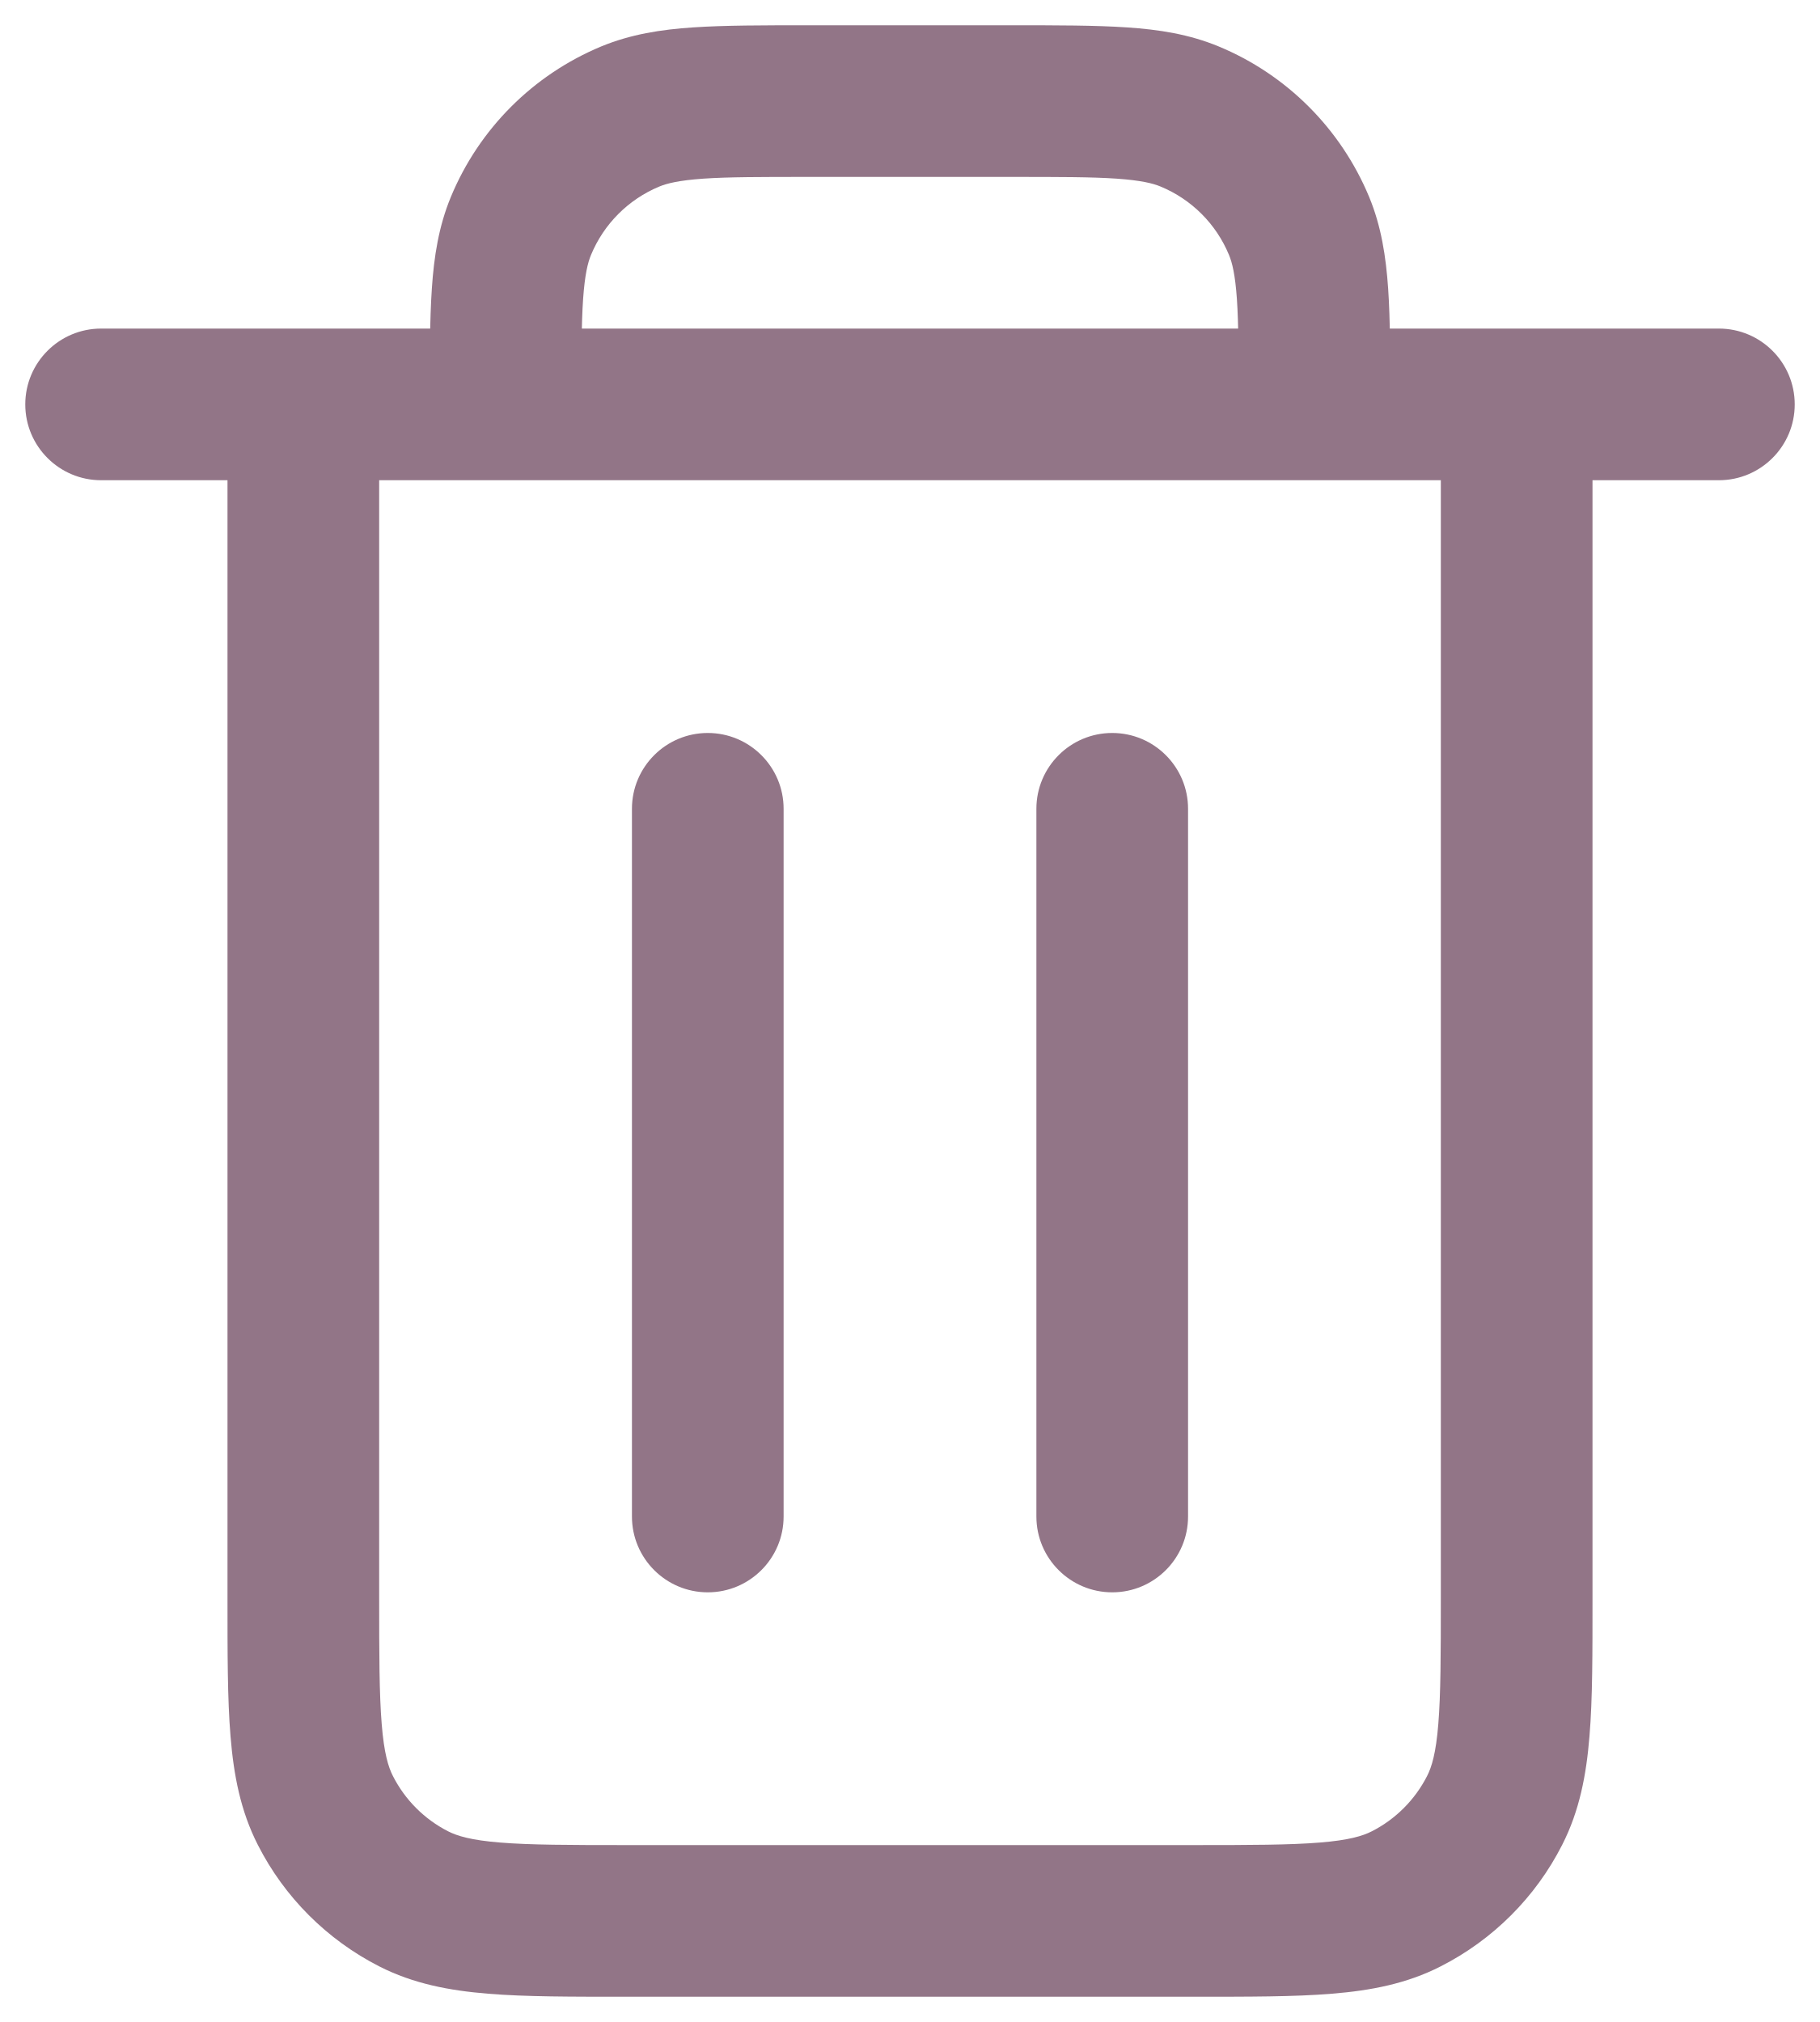
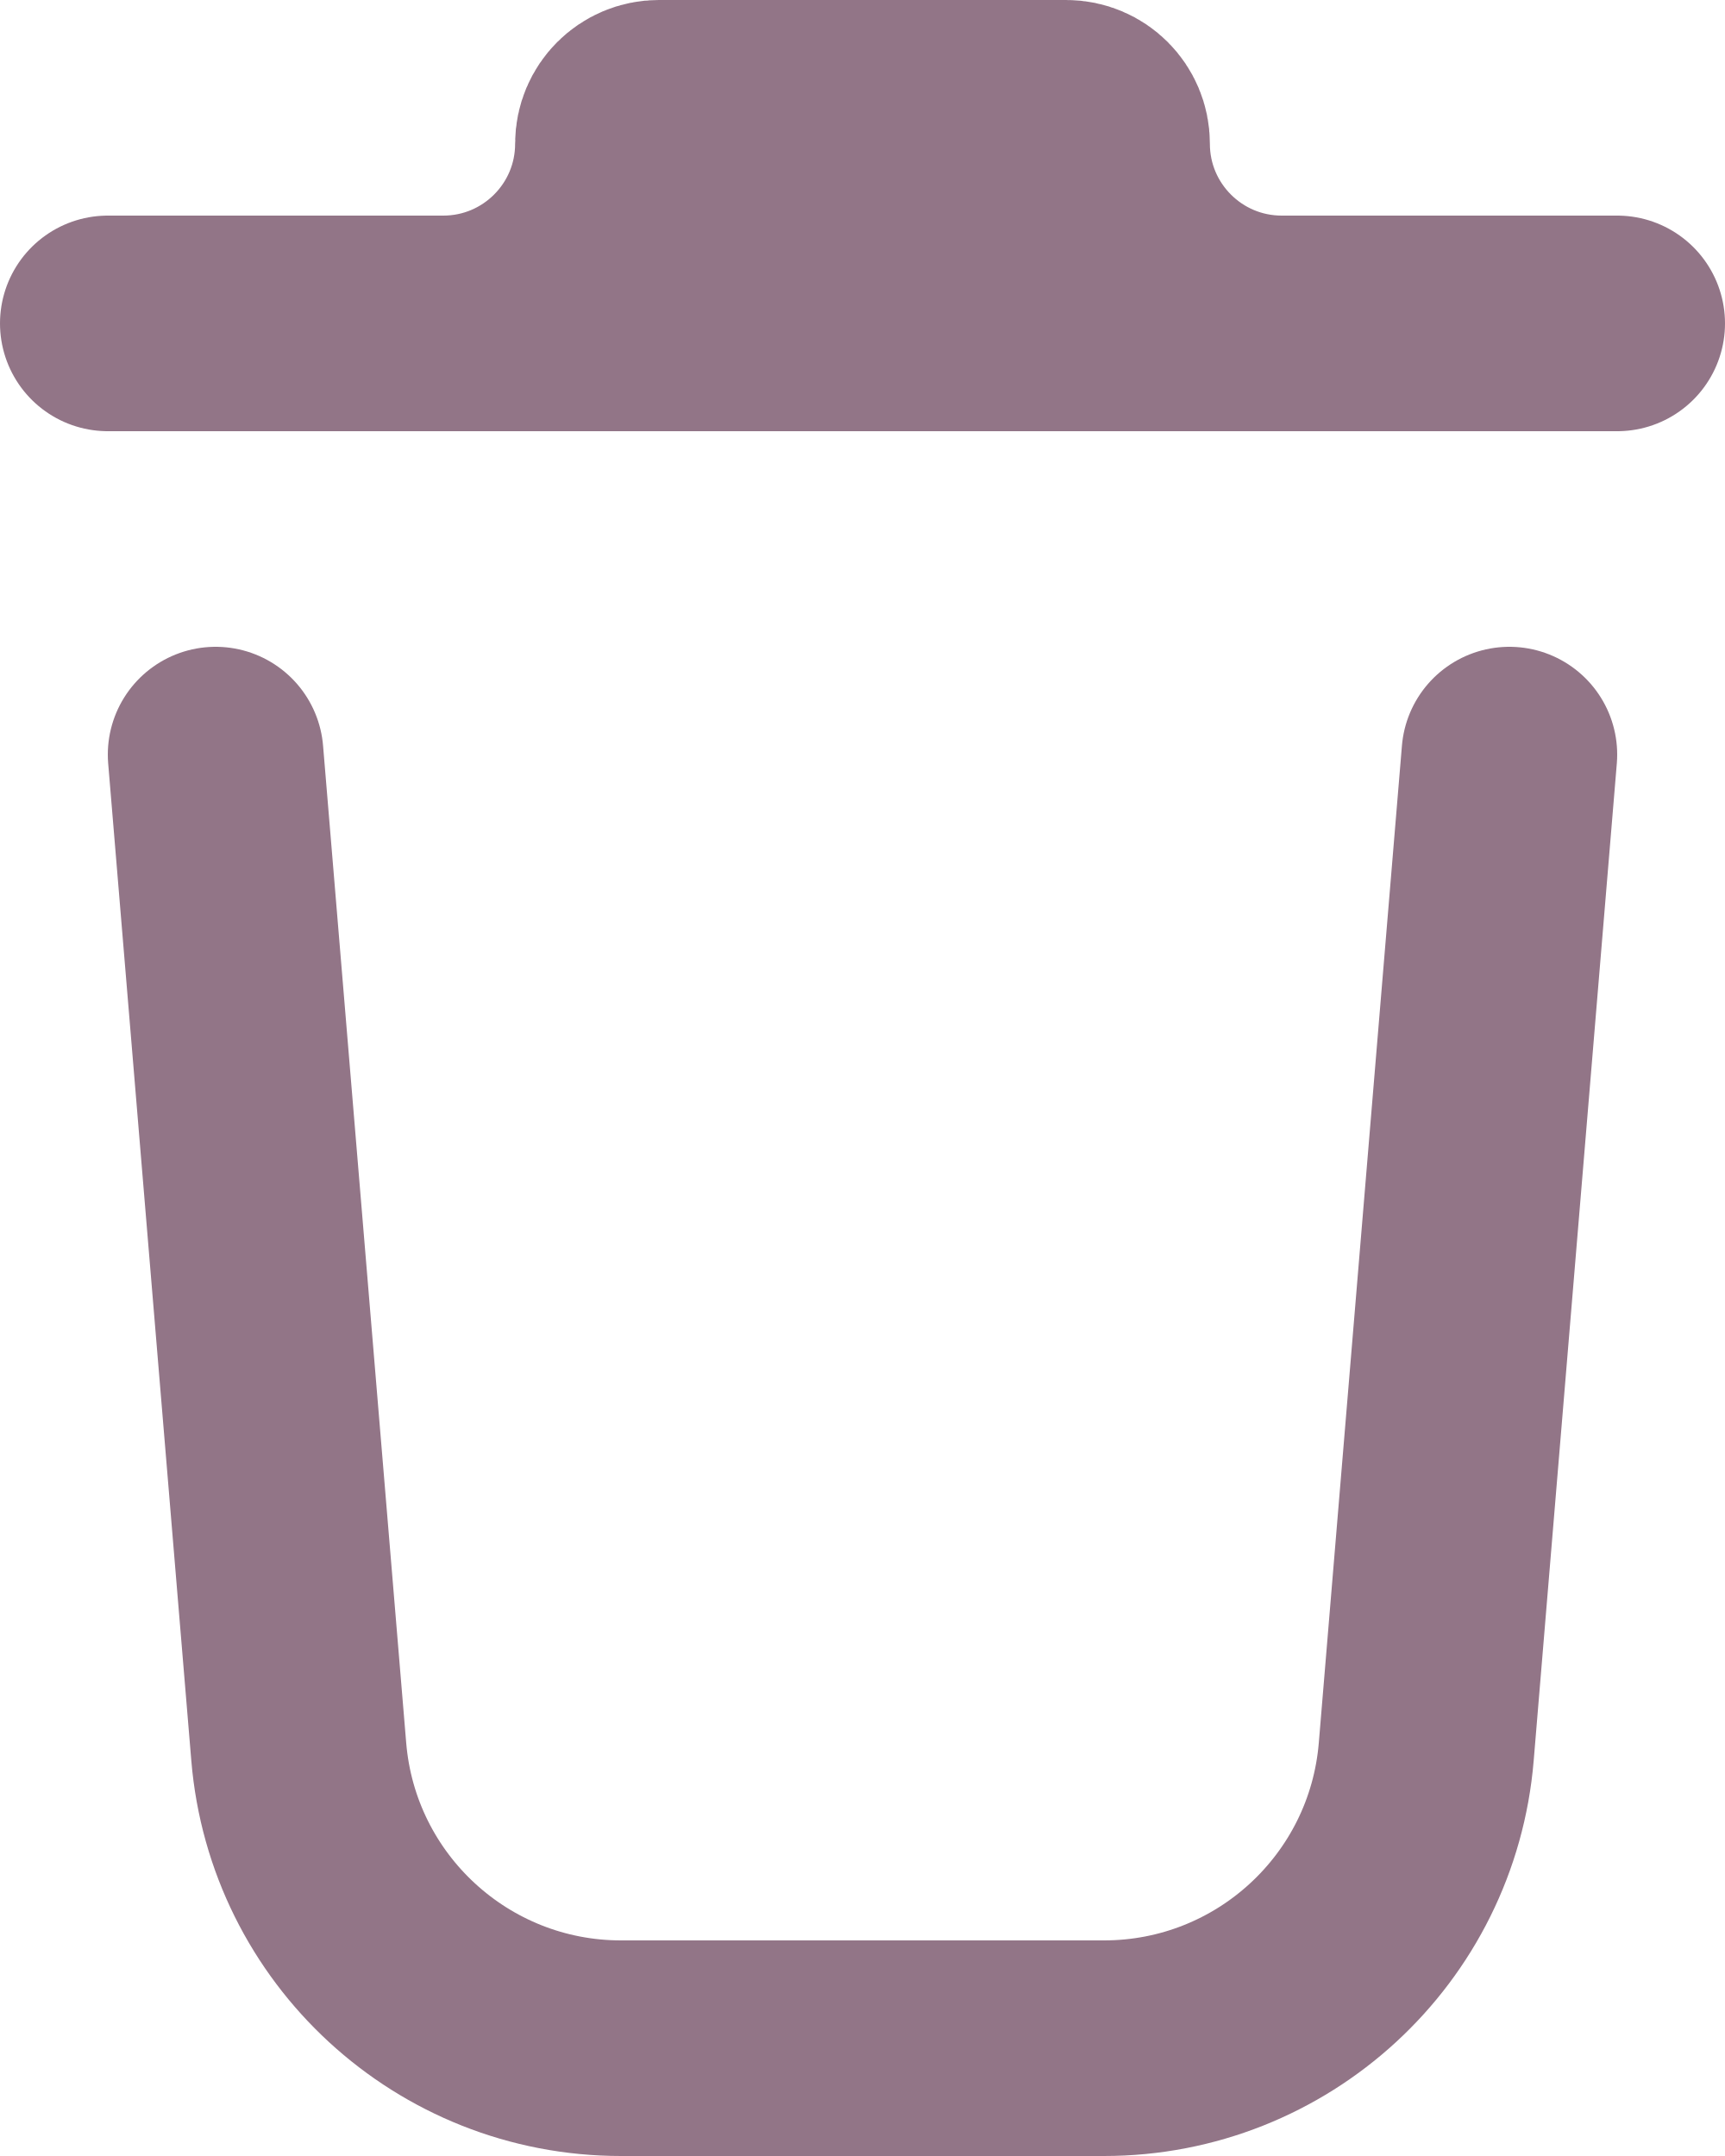
- <svg xmlns="http://www.w3.org/2000/svg" width="18" height="20" viewBox="0 0 18 20" fill="none">
-   <path d="M11.75 8C11.75 7.586 11.414 7.25 11 7.25C10.586 7.25 10.25 7.586 10.25 8H11.75ZM10.25 15C10.25 15.414 10.586 15.75 11 15.75C11.414 15.75 11.75 15.414 11.75 15H10.25ZM7.75 8C7.75 7.586 7.414 7.25 7 7.25C6.586 7.25 6.25 7.586 6.25 8L7.75 8ZM6.25 15C6.25 15.414 6.586 15.75 7 15.75C7.414 15.75 7.75 15.414 7.75 15L6.25 15ZM15 4H15.75C15.75 3.586 15.414 3.25 15 3.25V4ZM3 4V3.25C2.586 3.25 2.25 3.586 2.25 4H3ZM4.092 18.782L4.432 18.114L4.432 18.114L4.092 18.782ZM3.218 17.908L2.55 18.248L2.55 18.248L3.218 17.908ZM14.782 17.908L14.114 17.567L14.782 17.908ZM13.908 18.782L13.567 18.114L13.908 18.782ZM1 3.25C0.586 3.25 0.25 3.586 0.25 4C0.25 4.414 0.586 4.75 1 4.75V3.25ZM17 4.75C17.414 4.75 17.75 4.414 17.75 4C17.75 3.586 17.414 3.25 17 3.25V4.75ZM13 4V4.75C13.414 4.75 13.75 4.414 13.75 4H13ZM5 4H4.25C4.25 4.414 4.586 4.75 5 4.75V4ZM12.848 2.235L13.541 1.948L12.848 2.235ZM11.765 1.152L12.052 0.459L12.052 0.459L11.765 1.152ZM10.25 8V15H11.75V8H10.25ZM6.25 8L6.25 15L7.75 15L7.75 8L6.25 8ZM14.25 4V15.8H15.75V4H14.25ZM11.8 18.25H6.2V19.75H11.8V18.25ZM3.75 15.8V4H2.25V15.8H3.75ZM3 4.75H15V3.25H3V4.75ZM6.2 18.25C5.628 18.25 5.243 18.249 4.947 18.225C4.66 18.202 4.523 18.16 4.432 18.114L3.751 19.45C4.089 19.622 4.445 19.689 4.825 19.72C5.197 19.751 5.652 19.75 6.2 19.75V18.25ZM2.25 15.8C2.25 16.348 2.249 16.804 2.28 17.175C2.311 17.555 2.378 17.911 2.55 18.248L3.886 17.567C3.84 17.477 3.798 17.34 3.775 17.052C3.751 16.757 3.75 16.372 3.75 15.8H2.25ZM4.432 18.114C4.197 17.994 4.006 17.803 3.886 17.567L2.55 18.248C2.813 18.766 3.234 19.186 3.751 19.45L4.432 18.114ZM14.25 15.8C14.25 16.372 14.249 16.757 14.225 17.053C14.202 17.34 14.16 17.477 14.114 17.567L15.45 18.248C15.622 17.911 15.689 17.554 15.72 17.175C15.751 16.803 15.75 16.348 15.75 15.8H14.25ZM11.8 19.75C12.348 19.75 12.804 19.751 13.175 19.72C13.555 19.689 13.911 19.622 14.248 19.45L13.567 18.114C13.477 18.16 13.339 18.202 13.053 18.225C12.757 18.249 12.373 18.25 11.8 18.25V19.75ZM14.114 17.567C13.994 17.802 13.803 17.994 13.567 18.114L14.248 19.45C14.765 19.187 15.187 18.766 15.45 18.248L14.114 17.567ZM1 4.75H17V3.25H1V4.75ZM13 3.25H5V4.75H13V3.25ZM8 1.75H10V0.25H8V1.75ZM5.75 4C5.75 3.524 5.75 3.204 5.767 2.957C5.784 2.716 5.813 2.599 5.845 2.522L4.459 1.948C4.339 2.238 4.292 2.538 4.271 2.855C4.25 3.165 4.25 3.544 4.25 4H5.75ZM8 0.25C7.544 0.25 7.165 0.25 6.855 0.271C6.537 0.292 6.238 0.339 5.947 0.459L6.521 1.845C6.599 1.813 6.716 1.784 6.957 1.767C7.204 1.75 7.524 1.75 8 1.75V0.25ZM5.845 2.522C5.972 2.215 6.215 1.972 6.521 1.845L5.947 0.459C5.273 0.739 4.738 1.274 4.459 1.948L5.845 2.522ZM13.75 4C13.75 3.544 13.75 3.165 13.729 2.855C13.707 2.537 13.661 2.238 13.541 1.948L12.155 2.522C12.187 2.599 12.216 2.716 12.233 2.957C12.25 3.204 12.25 3.524 12.25 4H13.75ZM10 1.75C10.476 1.75 10.796 1.75 11.043 1.767C11.284 1.784 11.401 1.813 11.478 1.845L12.052 0.459C11.762 0.339 11.463 0.292 11.145 0.271C10.835 0.25 10.456 0.25 10 0.25V1.75ZM13.541 1.948C13.261 1.274 12.726 0.738 12.052 0.459L11.478 1.845C11.785 1.972 12.028 2.215 12.155 2.522L13.541 1.948Z" fill="#927587" />
+ <svg xmlns="http://www.w3.org/2000/svg" width="16" height="20" viewBox="0 0 16 20" fill="none">
+   <path d="M1 3H15" stroke="#927587" stroke-width="2" stroke-linecap="round" />
+   <path d="M4 3L4.111 3C5.032 3 5.778 2.254 5.778 1.333C5.778 1.149 5.927 1 6.111 1L9.889 1C10.073 1 10.222 1.149 10.222 1.333C10.222 2.254 10.968 3 11.889 3H12" stroke="#927587" stroke-width="2" />
+   <path d="M14 7L13.229 16.249C13.1 17.804 11.8 19 10.24 19H5.76C4.2 19 2.9 17.804 2.771 16.249L2 7" stroke="#927587" stroke-width="2" stroke-linecap="round" />
</svg>
